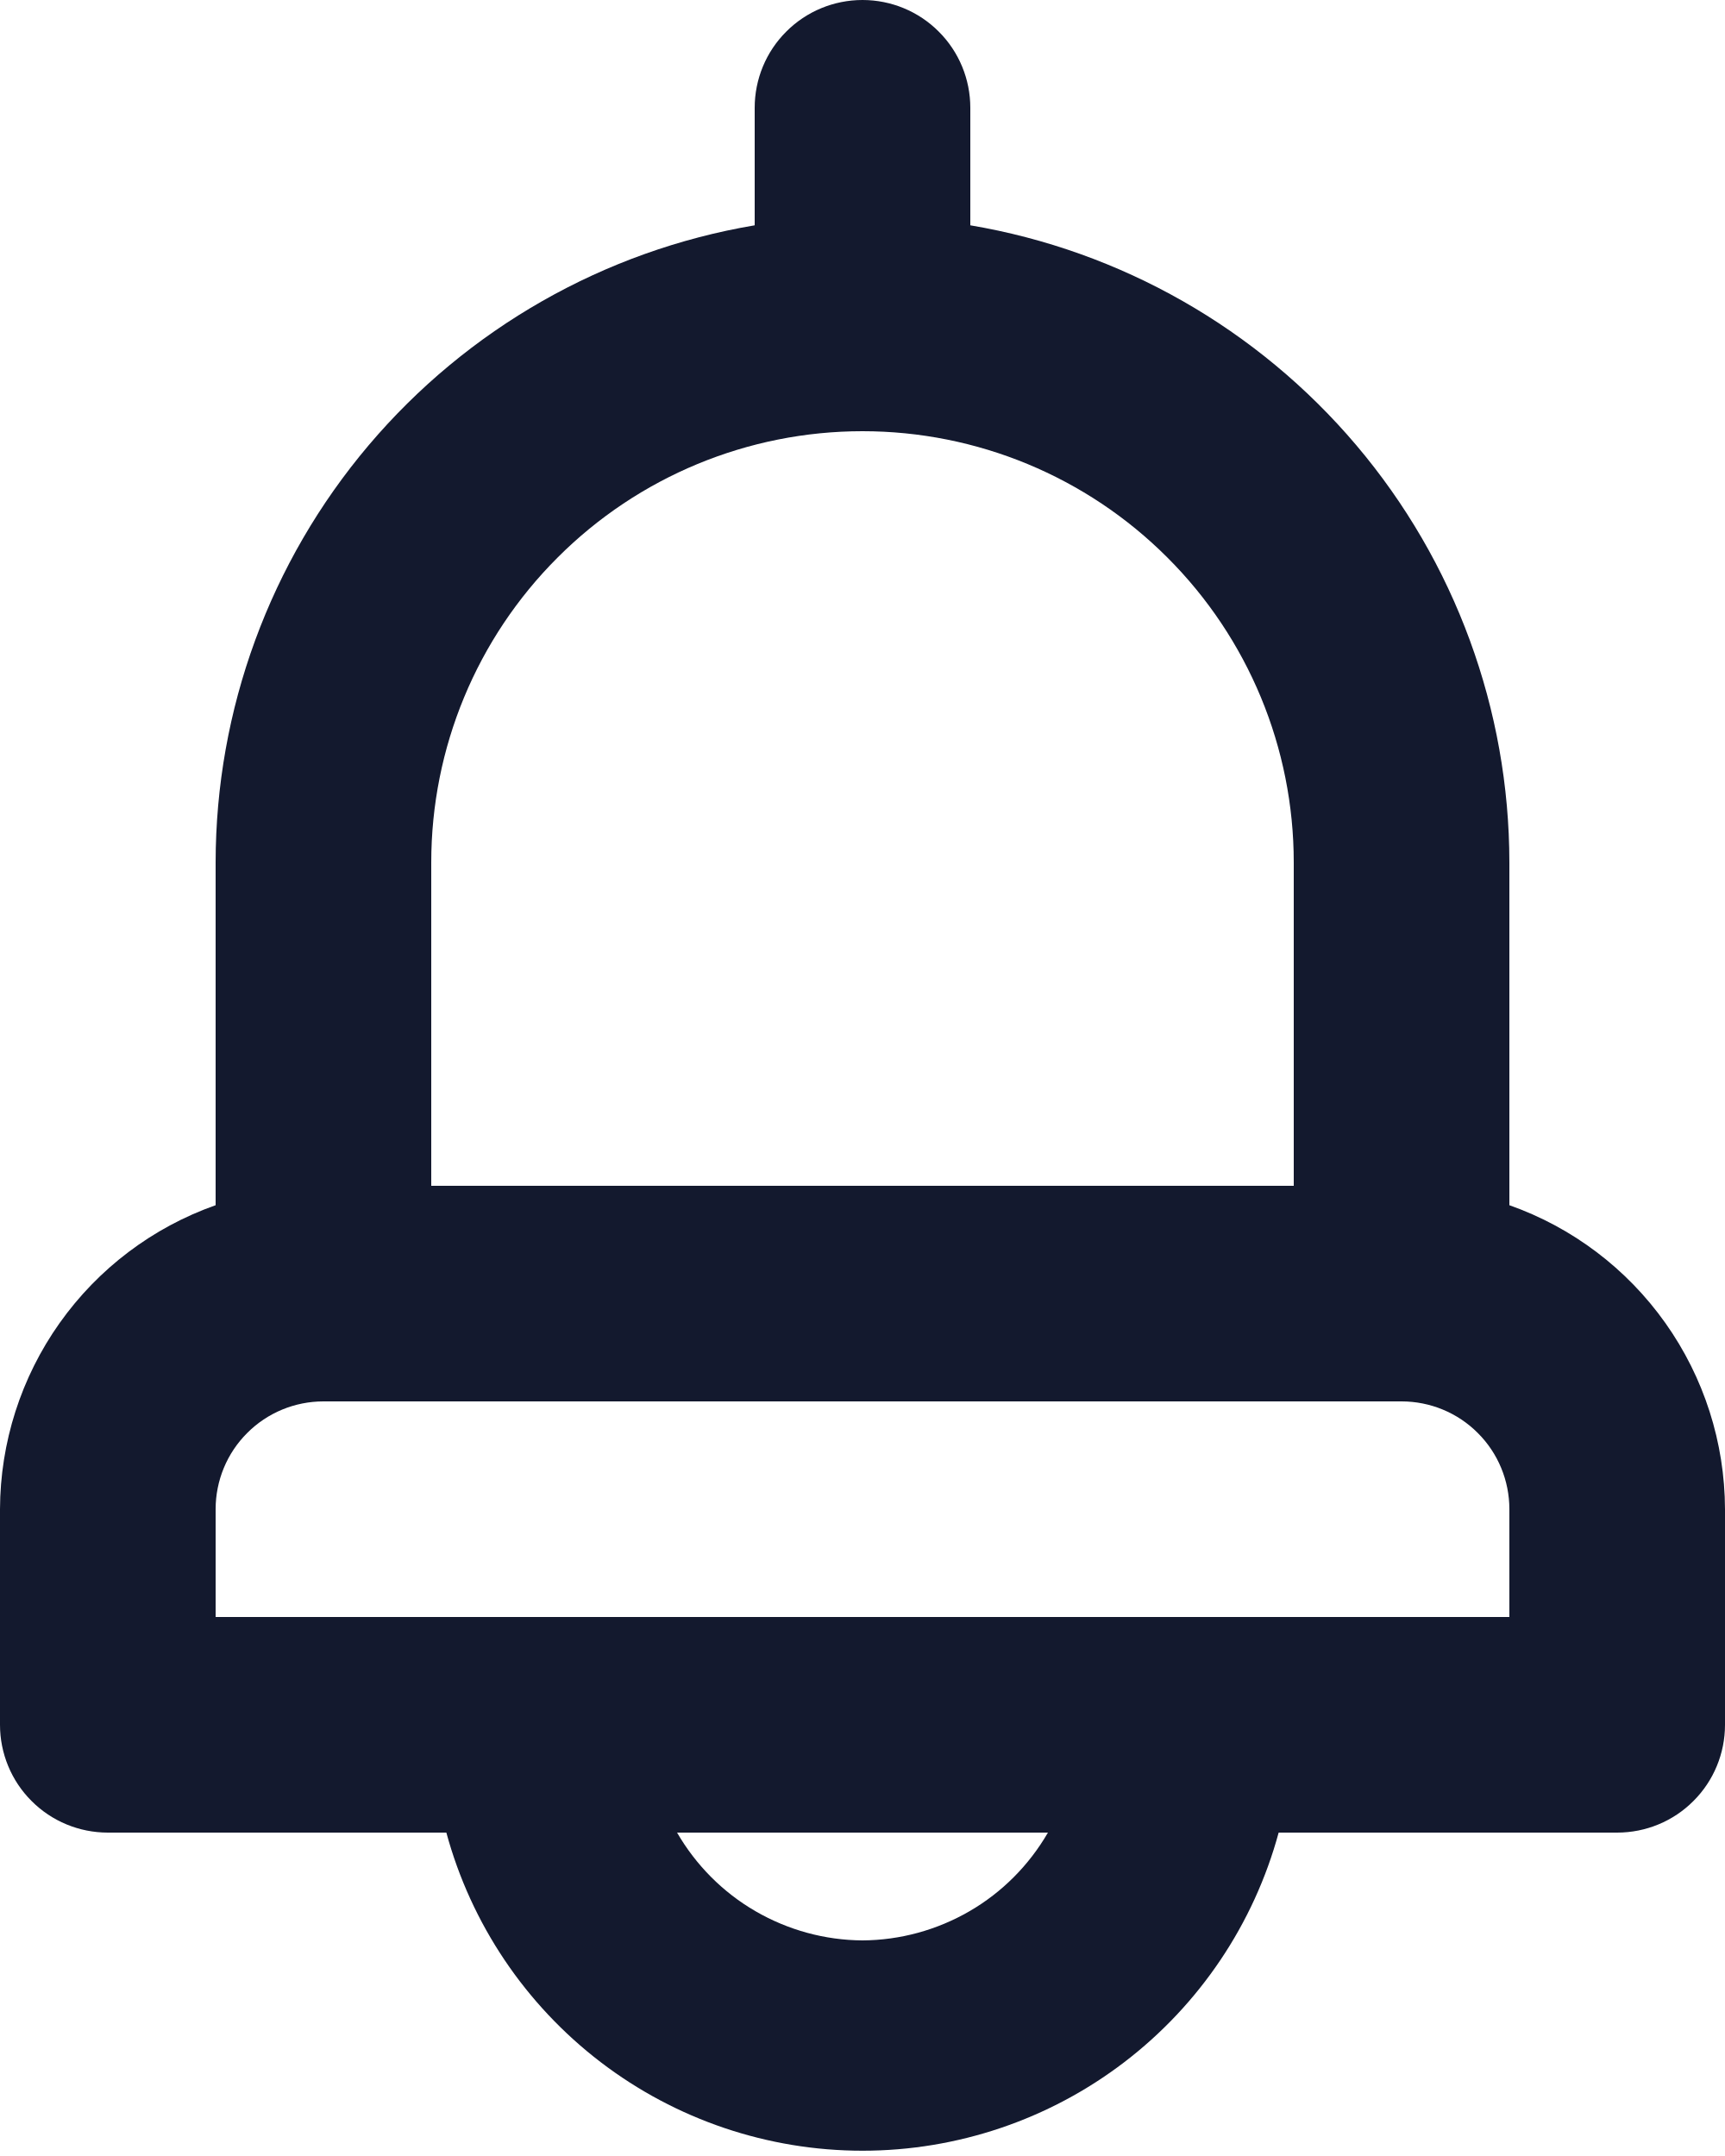
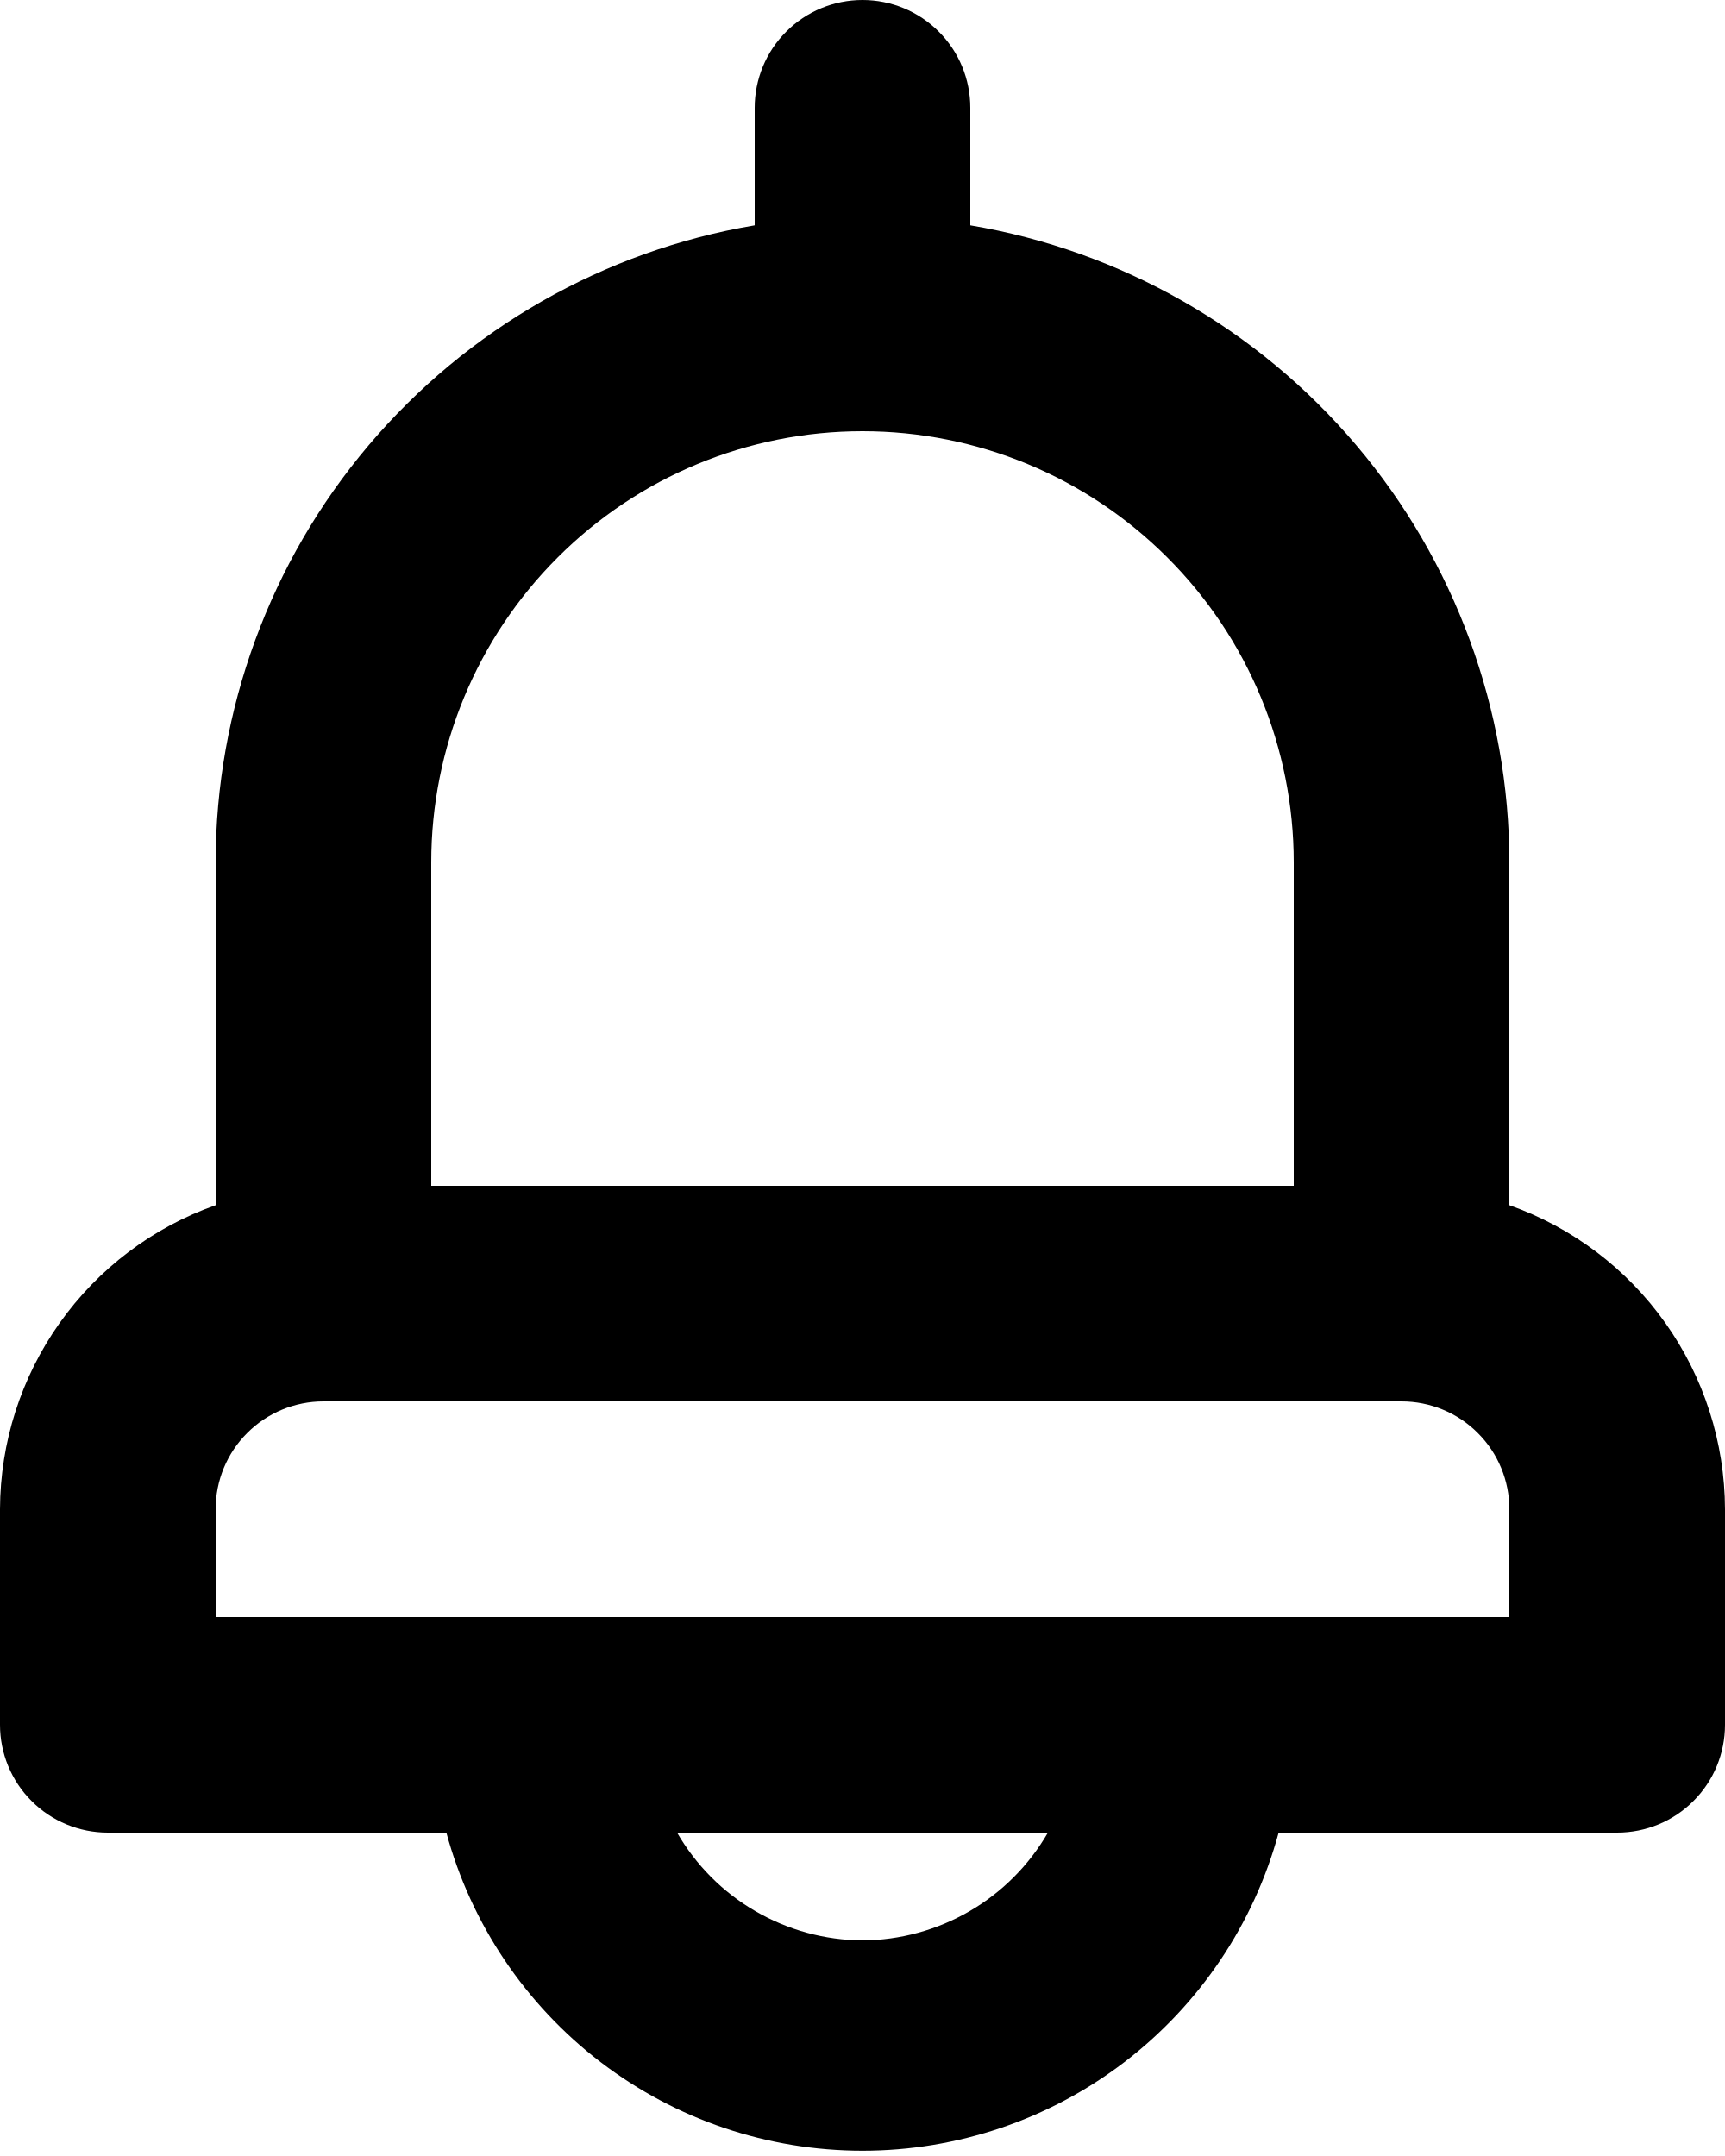
<svg xmlns="http://www.w3.org/2000/svg" width="16" height="20" viewBox="0 0 16 20" fill="none">
-   <path d="M14 11.18V8C13.999 6.583 13.496 5.212 12.581 4.131C11.665 3.049 10.397 2.326 9 2.09V1C9 0.735 8.895 0.48 8.707 0.293C8.52 0.105 8.265 0 8 0C7.735 0 7.48 0.105 7.293 0.293C7.105 0.48 7 0.735 7 1V2.09C5.603 2.326 4.335 3.049 3.419 4.131C2.504 5.212 2.001 6.583 2 8V11.18C1.416 11.386 0.911 11.768 0.553 12.273C0.195 12.778 0.002 13.381 0 14V16C0 16.265 0.105 16.52 0.293 16.707C0.48 16.895 0.735 17 1 17H4.14C4.37 17.847 4.873 18.595 5.571 19.129C6.268 19.662 7.122 19.951 8 19.951C8.878 19.951 9.732 19.662 10.429 19.129C11.127 18.595 11.63 17.847 11.86 17H15C15.265 17 15.52 16.895 15.707 16.707C15.895 16.52 16 16.265 16 16V14C15.998 13.381 15.805 12.778 15.447 12.273C15.089 11.768 14.584 11.386 14 11.18ZM4 8C4 6.939 4.421 5.922 5.172 5.172C5.922 4.421 6.939 4 8 4C9.061 4 10.078 4.421 10.828 5.172C11.579 5.922 12 6.939 12 8V11H4V8ZM8 18C7.651 17.998 7.309 17.904 7.007 17.729C6.705 17.554 6.455 17.302 6.28 17H9.72C9.545 17.302 9.295 17.554 8.993 17.729C8.691 17.904 8.349 17.998 8 18ZM14 15H2V14C2 13.735 2.105 13.48 2.293 13.293C2.48 13.105 2.735 13 3 13H13C13.265 13 13.52 13.105 13.707 13.293C13.895 13.48 14 13.735 14 14V15Z" fill="#13192E" />
+   <path d="M14 11.18V8C13.999 6.583 13.496 5.212 12.581 4.131C11.665 3.049 10.397 2.326 9 2.09V1C9 0.735 8.895 0.48 8.707 0.293C8.52 0.105 8.265 0 8 0C7.735 0 7.48 0.105 7.293 0.293C7.105 0.48 7 0.735 7 1V2.09C5.603 2.326 4.335 3.049 3.419 4.131C2.504 5.212 2.001 6.583 2 8V11.18C1.416 11.386 0.911 11.768 0.553 12.273C0.195 12.778 0.002 13.381 0 14V16C0 16.265 0.105 16.52 0.293 16.707C0.48 16.895 0.735 17 1 17H4.14C4.37 17.847 4.873 18.595 5.571 19.129C6.268 19.662 7.122 19.951 8 19.951C8.878 19.951 9.732 19.662 10.429 19.129C11.127 18.595 11.63 17.847 11.86 17H15C15.265 17 15.52 16.895 15.707 16.707C15.895 16.52 16 16.265 16 16V14C15.998 13.381 15.805 12.778 15.447 12.273C15.089 11.768 14.584 11.386 14 11.18ZM4 8C4 6.939 4.421 5.922 5.172 5.172C5.922 4.421 6.939 4 8 4C9.061 4 10.078 4.421 10.828 5.172C11.579 5.922 12 6.939 12 8V11H4V8ZM8 18C7.651 17.998 7.309 17.904 7.007 17.729C6.705 17.554 6.455 17.302 6.28 17H9.72C9.545 17.302 9.295 17.554 8.993 17.729C8.691 17.904 8.349 17.998 8 18ZM14 15H2V14C2 13.735 2.105 13.48 2.293 13.293C2.48 13.105 2.735 13 3 13H13C13.265 13 13.52 13.105 13.707 13.293C13.895 13.48 14 13.735 14 14V15Z" fill="currentColor" />
</svg>
